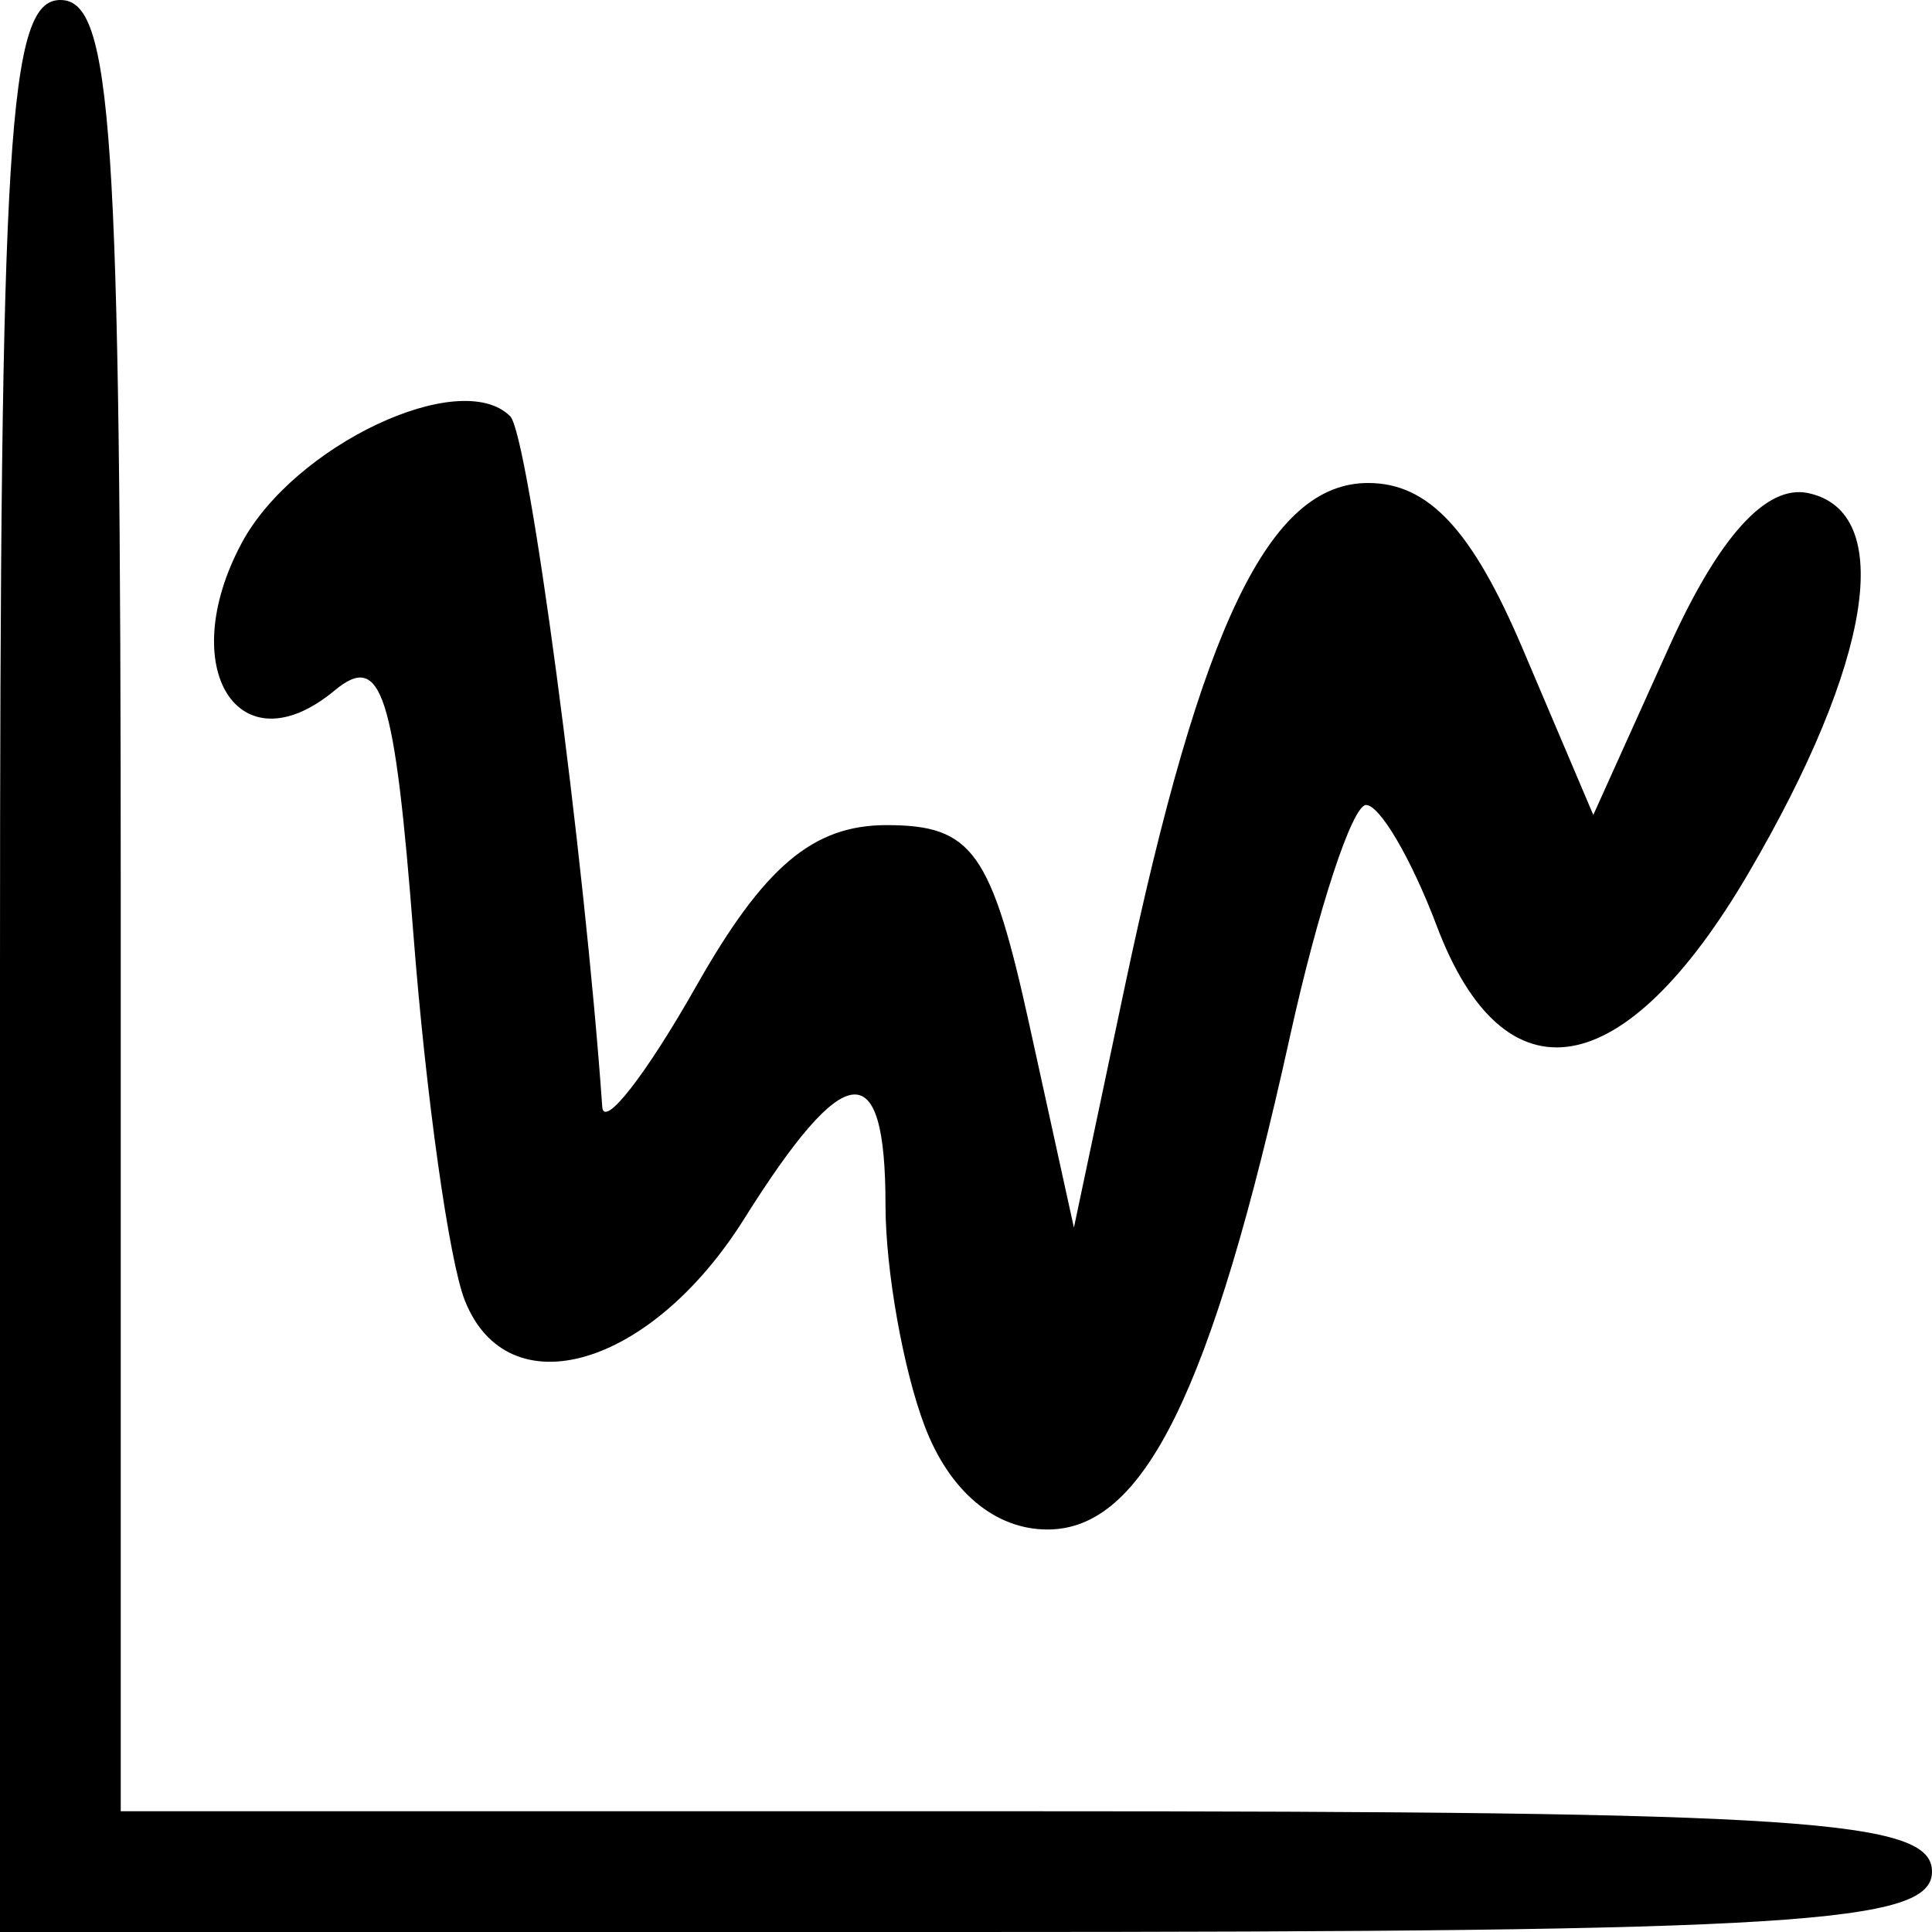
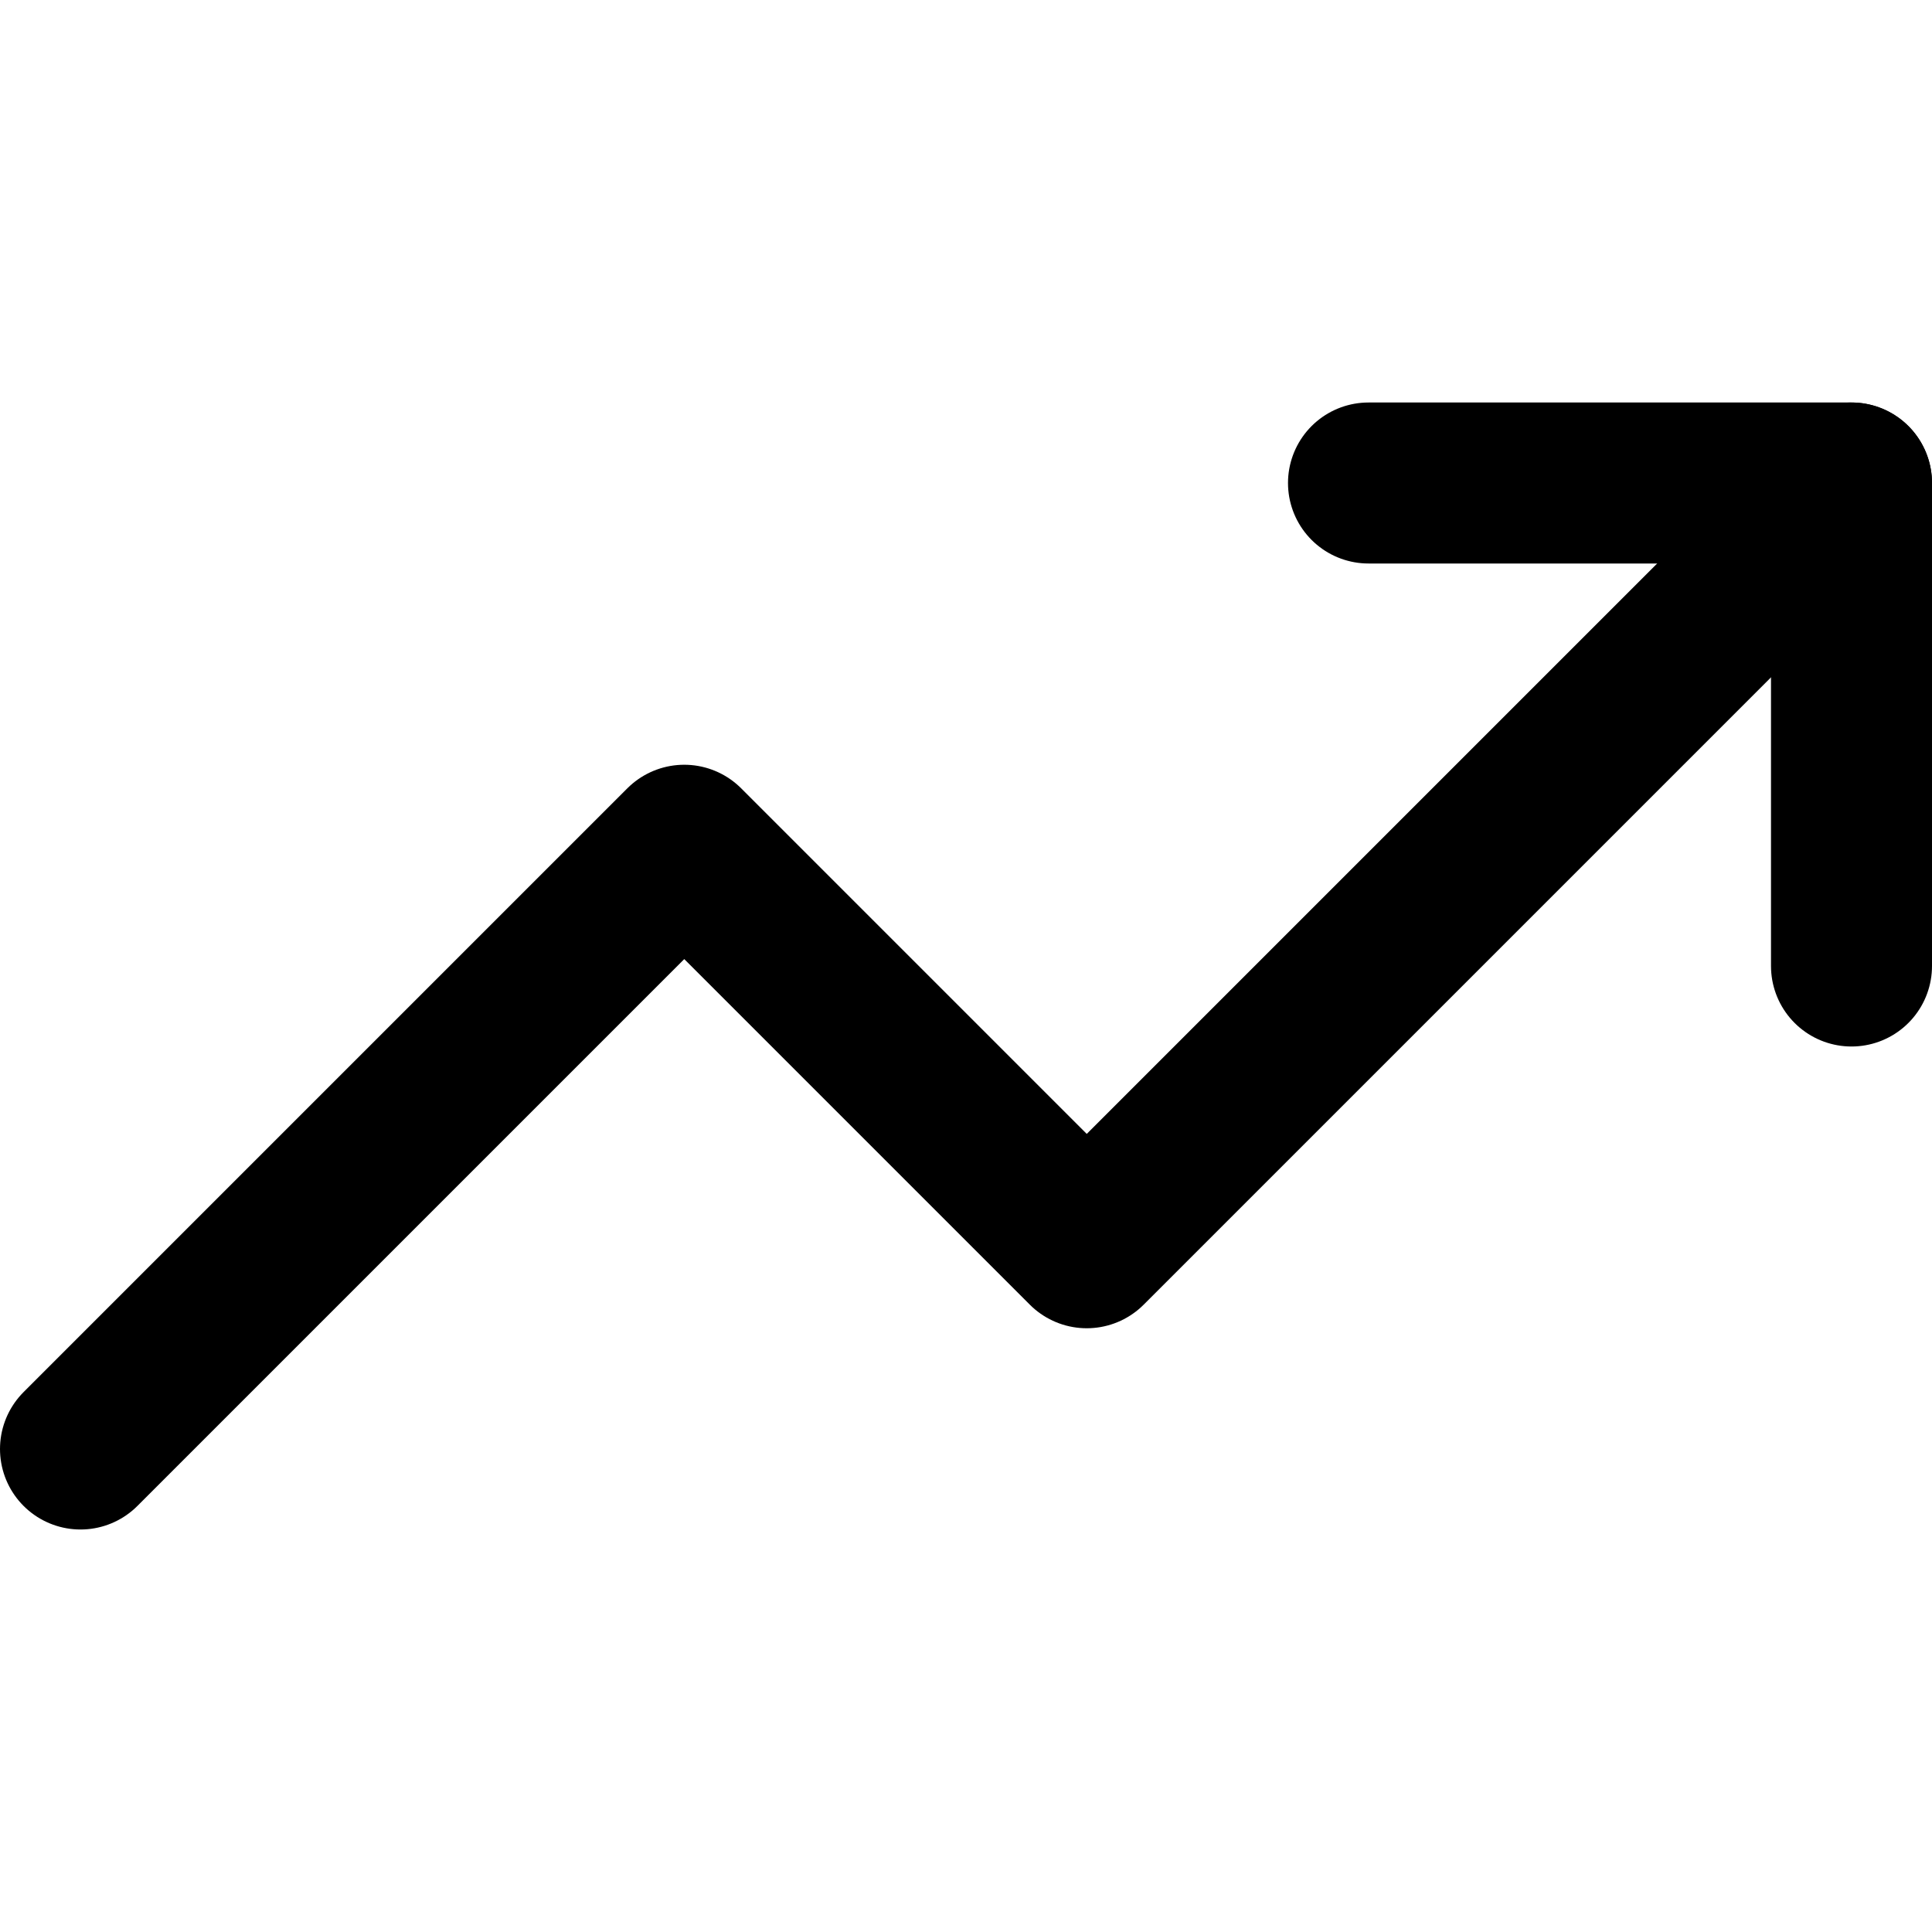
- <svg xmlns="http://www.w3.org/2000/svg" width="48" height="48" viewBox="0 0 48 48">
-   <path d="M0.000,24.000 C0.000,3.333 0.208,0.000 1.500,0.000 C2.789,0.000 3.000,3.167 3.000,22.500 L3.000,45.000 L25.500,45.000 C44.833,45.000 48.000,45.211 48.000,46.500 C48.000,47.792 44.667,48.000 24.000,48.000 L0.000,48.000 L0.000,24.000 Z M22.975,35.435 C22.439,34.024 22.000,31.549 22.000,29.935 C22.000,26.172 21.005,26.273 18.484,30.289 C16.164,33.984 12.612,35.016 11.546,32.303 C11.156,31.311 10.584,27.236 10.274,23.248 C9.803,17.186 9.481,16.185 8.313,17.155 C5.933,19.131 4.339,16.604 6.004,13.493 C7.304,11.063 11.442,9.109 12.676,10.342 C13.132,10.798 14.521,21.220 14.963,27.500 C15.001,28.050 16.052,26.700 17.298,24.500 C18.980,21.530 20.198,20.500 22.025,20.500 C24.165,20.500 24.629,21.152 25.583,25.500 L26.681,30.500 L27.948,24.500 C29.848,15.505 31.542,12.000 33.990,12.000 C35.491,12.000 36.576,13.164 37.833,16.124 L39.585,20.247 L41.463,16.083 C42.699,13.341 43.880,12.032 44.920,12.250 C47.105,12.709 46.519,16.439 43.434,21.704 C40.356,26.955 37.375,27.454 35.694,23.000 C35.071,21.350 34.282,20.000 33.940,20.000 C33.598,20.000 32.747,22.587 32.049,25.750 C30.099,34.582 28.418,38.000 26.026,38.000 C24.718,38.000 23.590,37.051 22.975,35.435 Z" fill="currentColor" fill-rule="evenodd" />
+ <svg xmlns="http://www.w3.org/2000/svg" width="24" height="24" viewBox="0 0 24 24" fill="none" stroke="currentColor" stroke-width="2" stroke-linecap="round" stroke-linejoin="round" class="lucide lucide-trending-up">
+   <polyline points="23 6 13.5 15.5 8.5 10.5 1 18" />
+   <polyline points="17 6 23 6 23 12" />
</svg>
